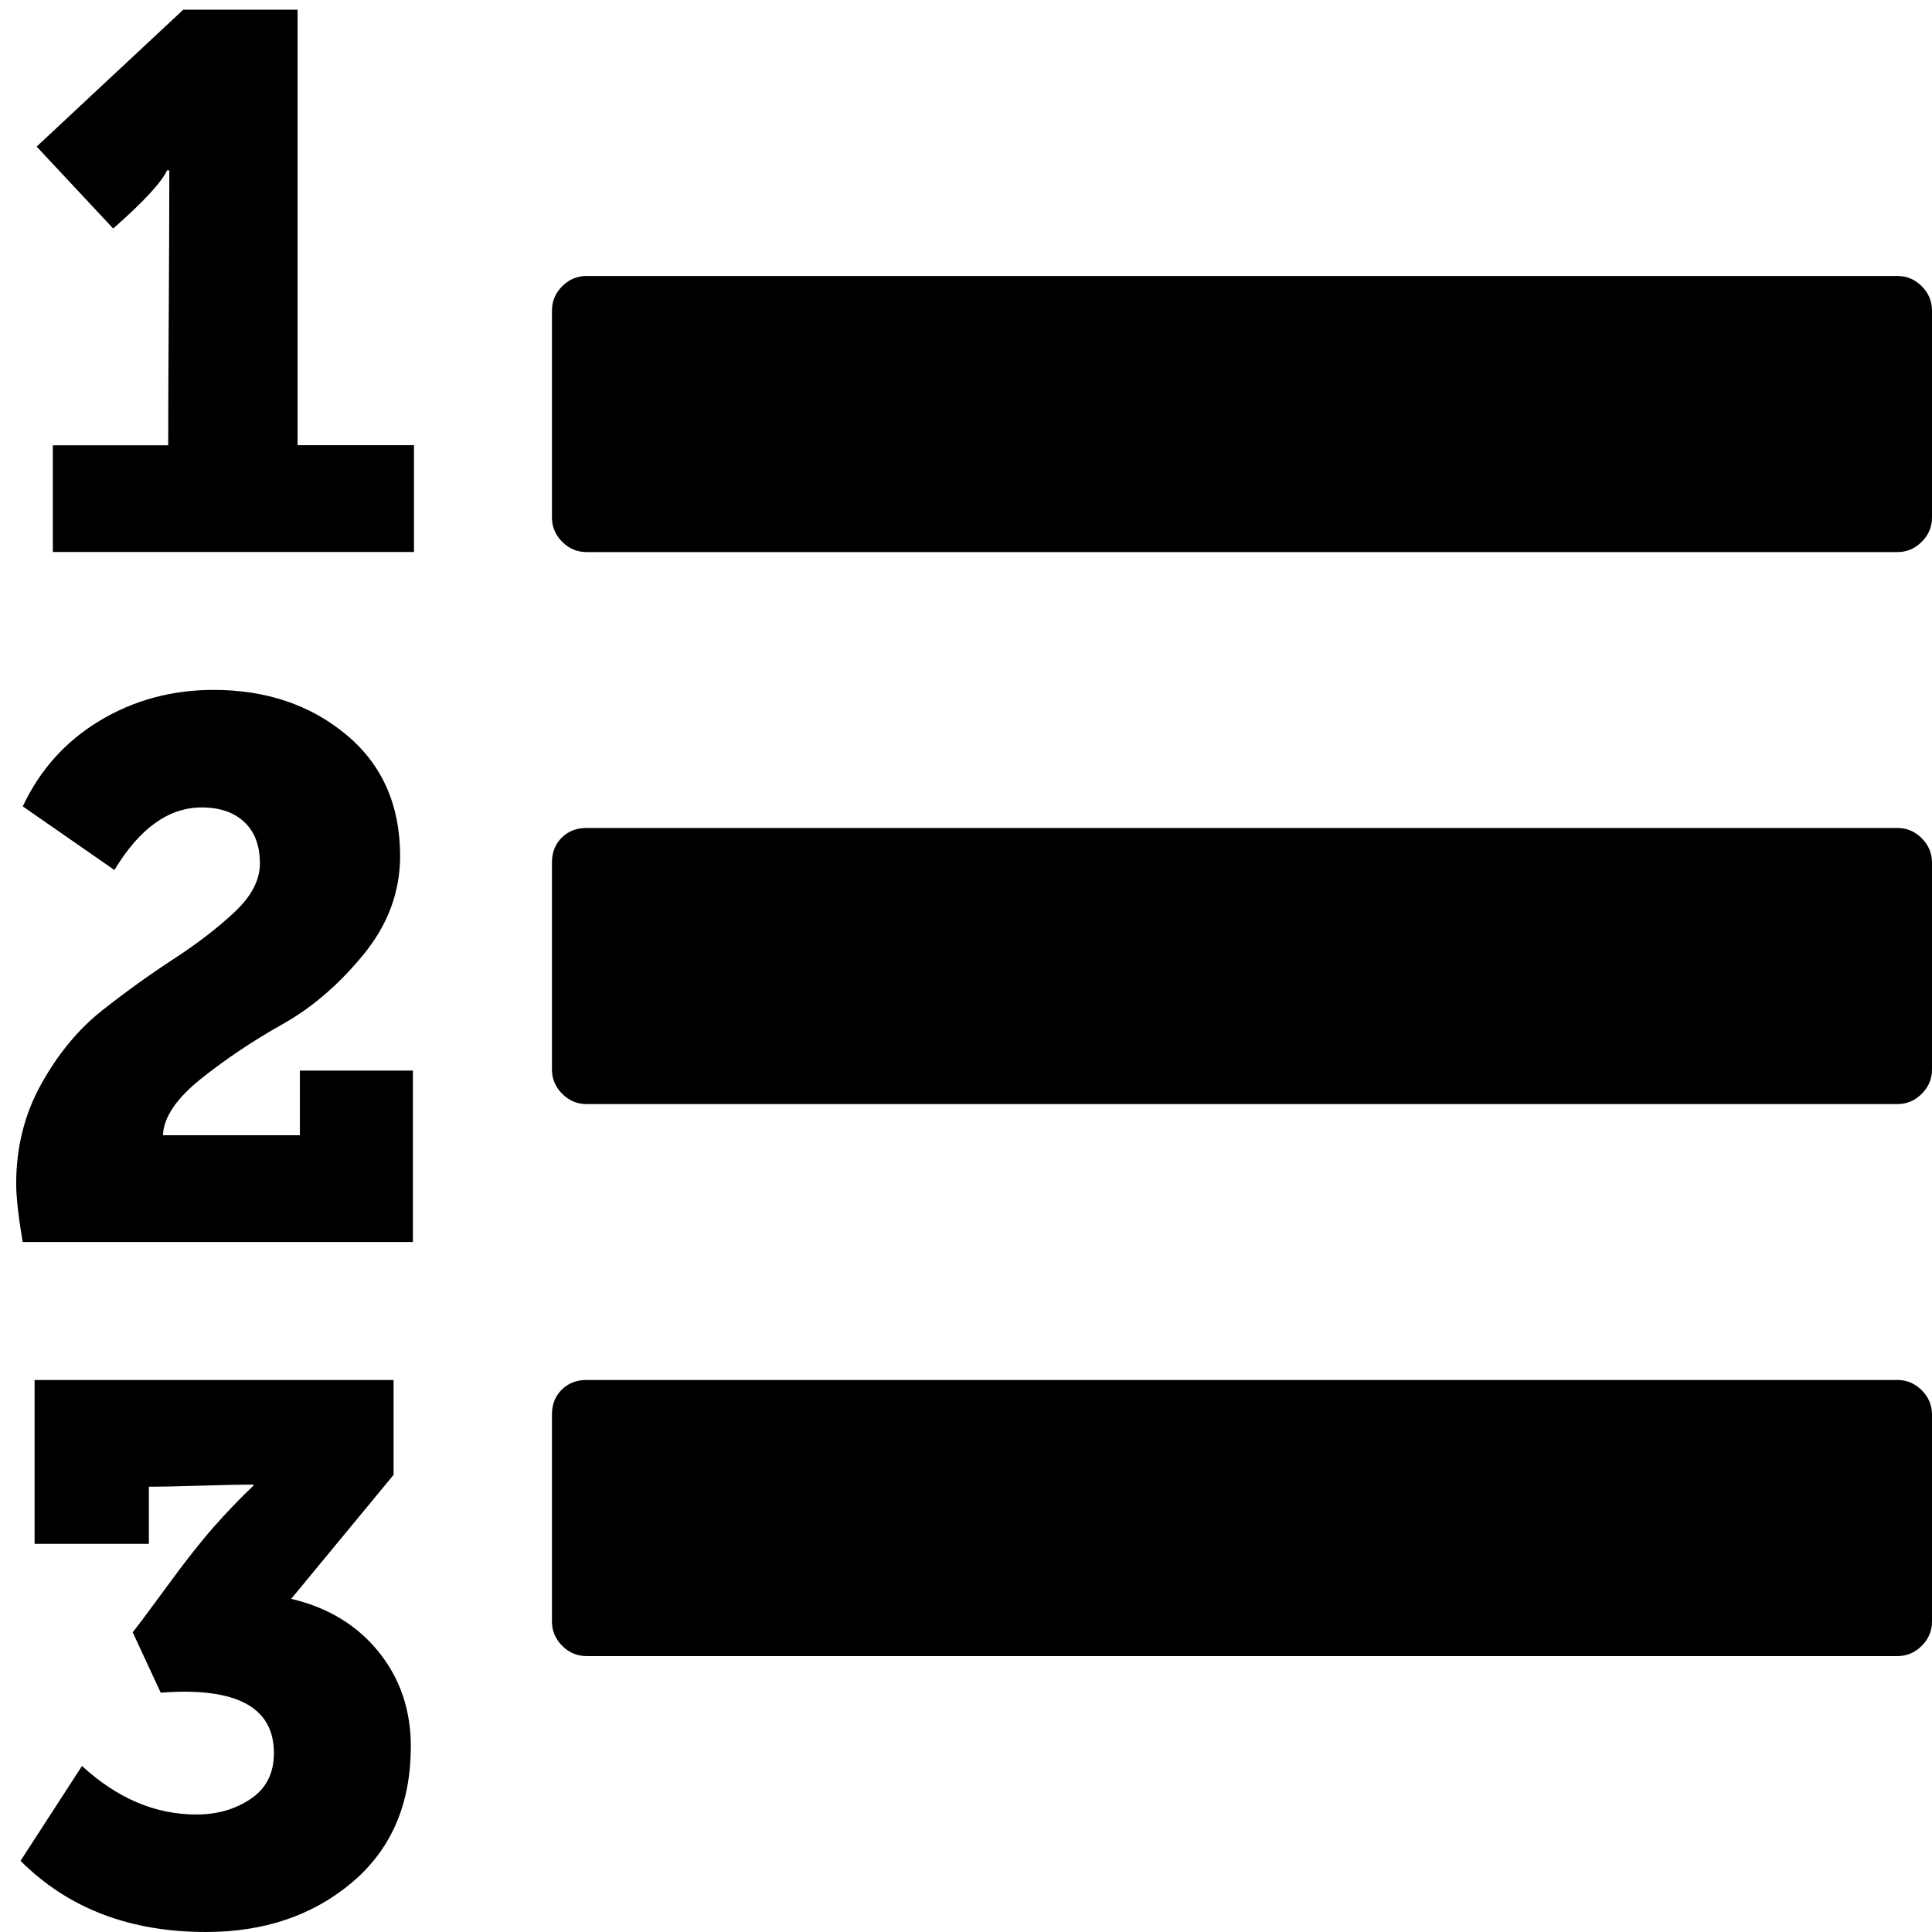
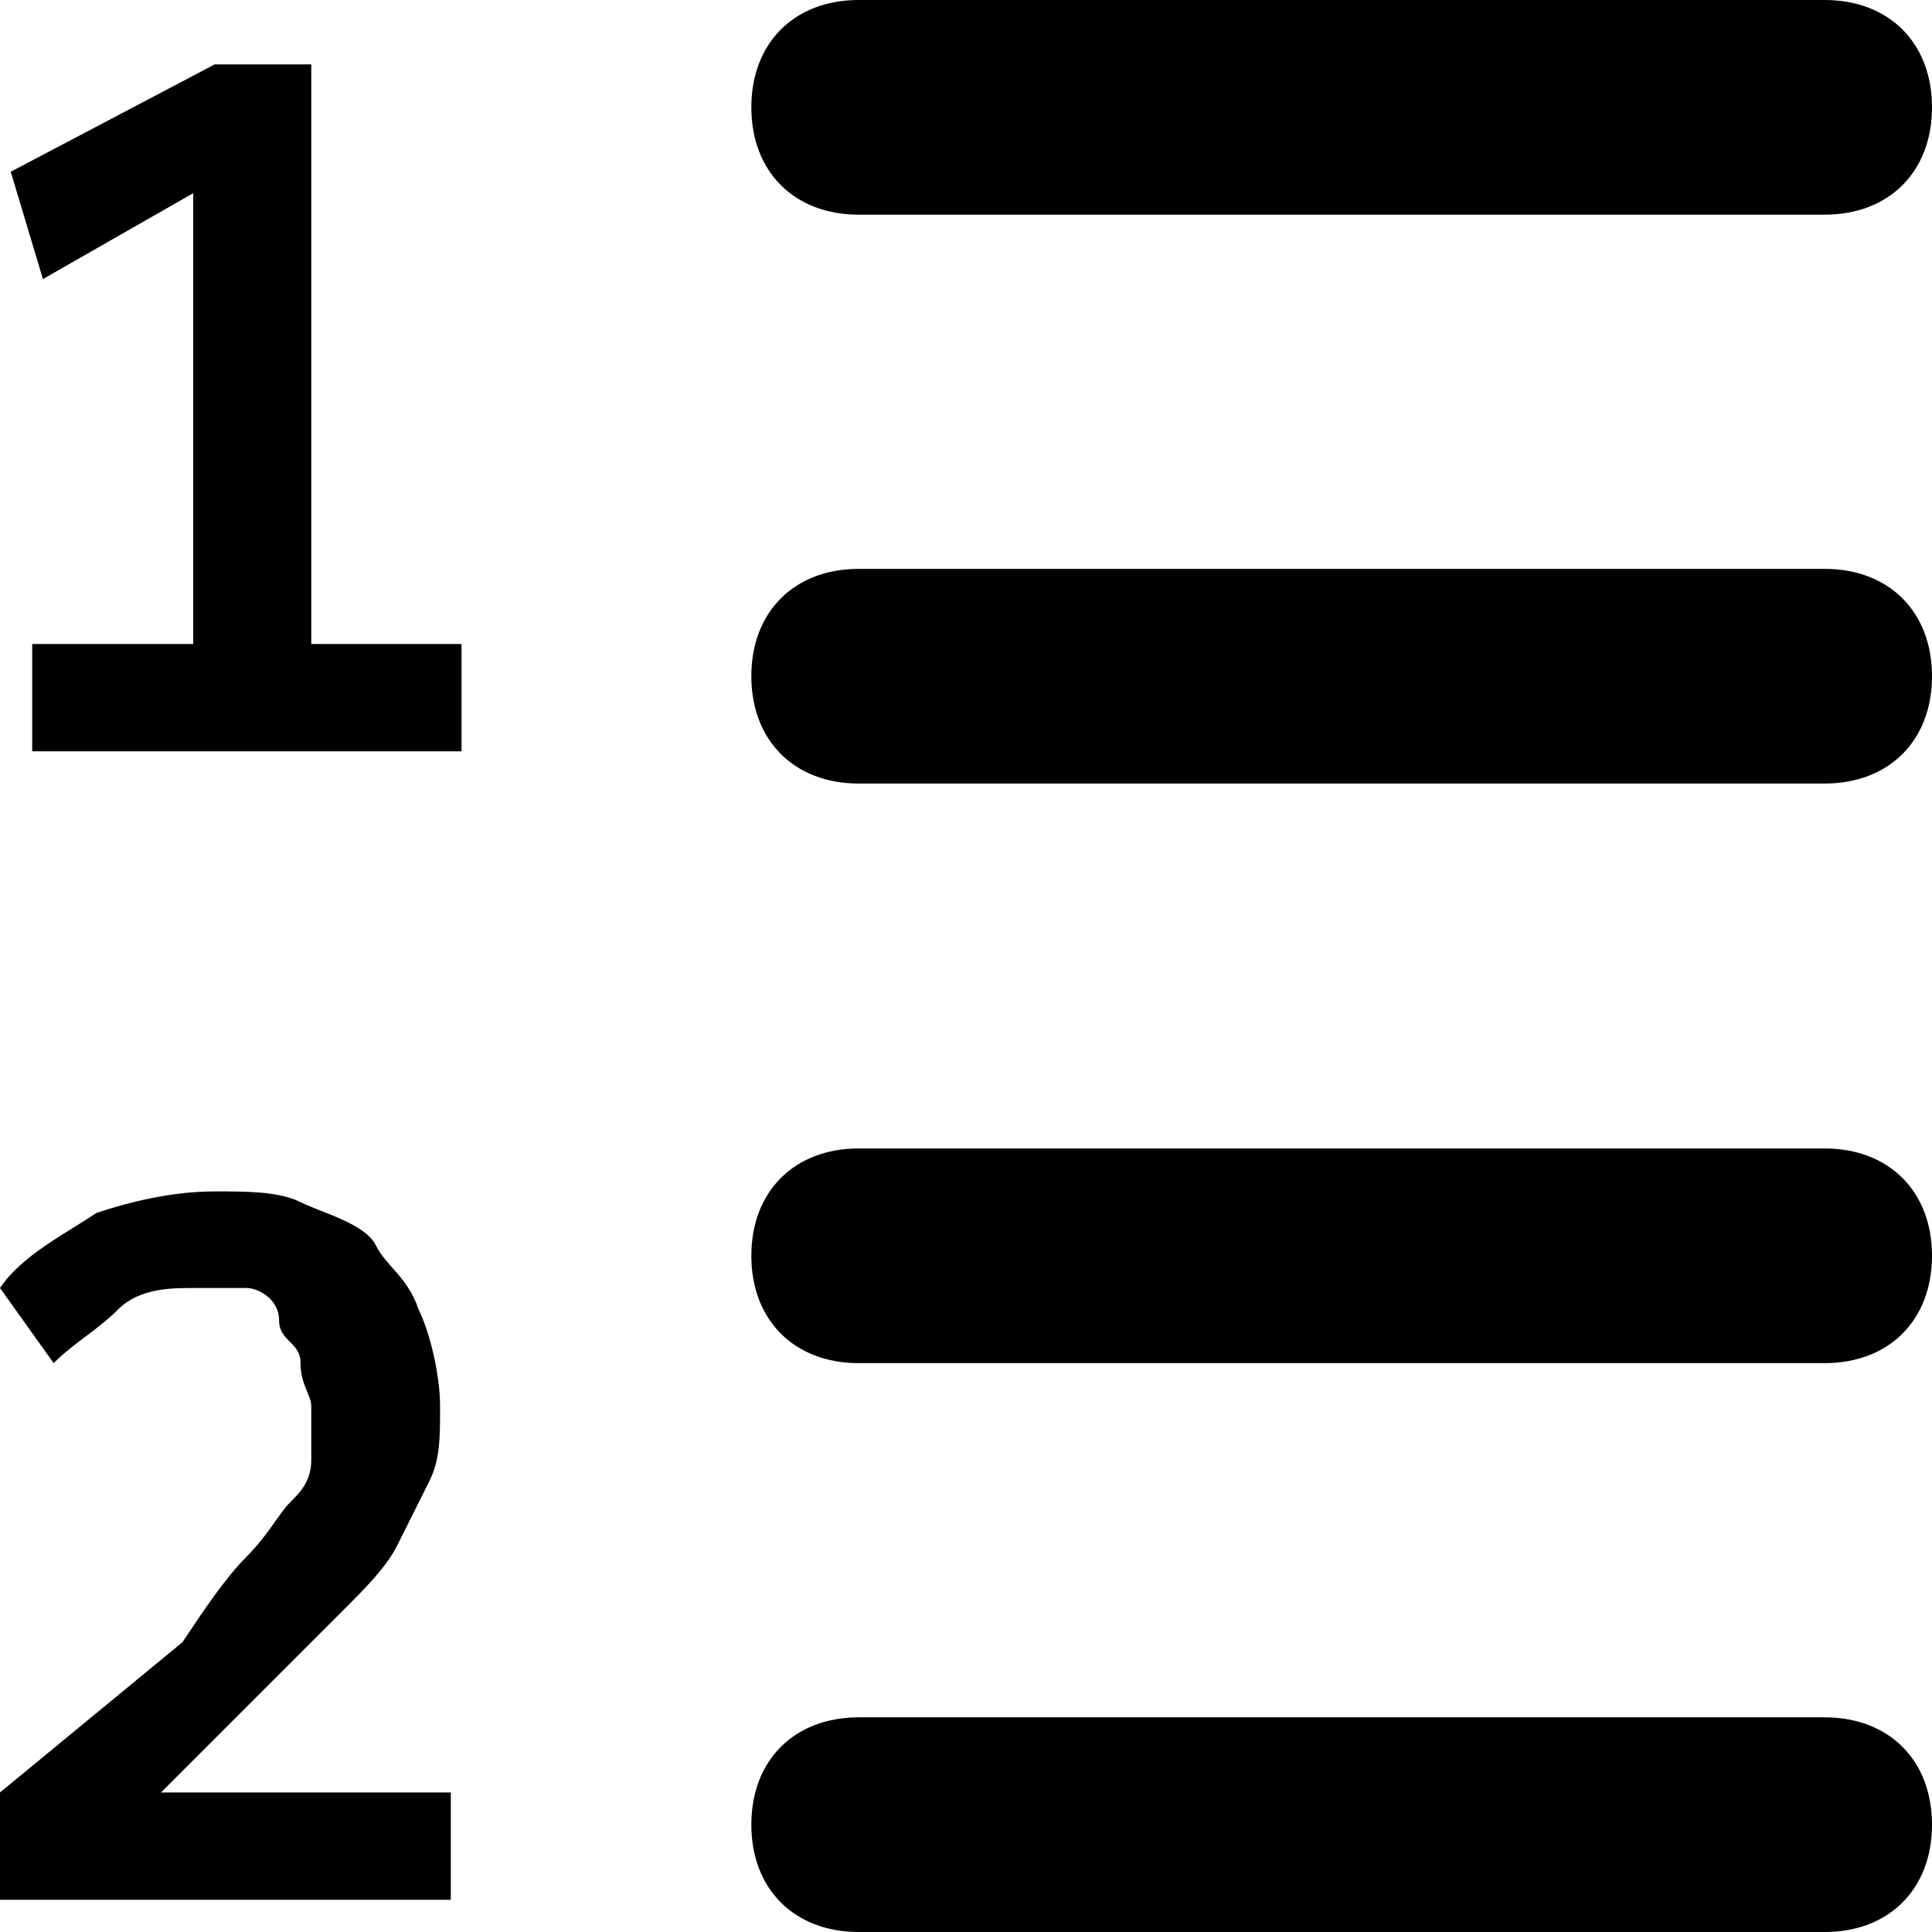
- <svg xmlns="http://www.w3.org/2000/svg" t="1512976437363" class="icon" style="" viewBox="0 0 1024 1024" version="1.1" p-id="7149" width="128" height="128">
+ <svg xmlns="http://www.w3.org/2000/svg" t="1513676789142" class="icon" style="" viewBox="0 0 1024 1024" version="1.1" p-id="8771" width="32" height="32">
  <defs>
    <style type="text/css" />
  </defs>
-   <path d="M217.728 925.728q0 45.728-31.136 72T109.152 1024Q48.576 1024 10.88 986.272l32.576-50.272q28 25.728 60.576 25.728 16.576 0 28.864-8.288t12.288-24.288q0-36.576-60-32l-14.848-32q4.576-5.728 18.56-24.864t24.288-30.848 21.152-22.016v-0.576q-9.152 0-27.712 0.576t-27.712 0.576v30.272H18.336v-86.848h190.272v50.272l-54.272 65.728q29.152 6.848 46.272 28t17.152 50.272z m1.12-358.304v90.848H12q-3.424-20.576-3.424-30.848 0-29.152 13.44-53.152t32.288-38.848 37.728-27.136 32.288-24.864 13.44-25.728q0-14.272-8.288-22.016t-22.56-7.712q-26.272 0-46.272 33.152L12.064 427.392q13.728-29.152 40.864-45.44t60.288-16.288q41.728 0 70.272 23.712t28.576 64.288q0 28.576-19.424 52.288t-42.848 36.864-43.136 28.864-20.288 30.016h72.576v-34.272h60zM1024 749.728v109.728q0 7.424-5.44 12.864t-12.864 5.44H310.848q-7.424 0-12.864-5.44t-5.44-12.864v-109.728q0-8 5.152-13.152t13.152-5.152h694.848q7.424 0 12.864 5.44t5.44 12.864zM219.424 236v56.576H28V236h61.152q0-23.424 0.288-69.44t0.288-69.44v-6.848h-1.152q-4.576 9.728-28.576 30.848L19.424 77.696 97.152 5.12h60.576v230.848h61.728zM1024 457.152v109.728q0 7.424-5.44 12.864t-12.864 5.44H310.848q-7.424 0-12.864-5.44t-5.44-12.864v-109.728q0-8 5.152-13.152t13.152-5.152h694.848q7.424 0 12.864 5.44t5.44 12.864z m0-292.576v109.728q0 7.424-5.44 12.864t-12.864 5.44H310.848q-7.424 0-12.864-5.44t-5.44-12.864V164.576q0-7.424 5.44-12.864t12.864-5.44h694.848q7.424 0 12.864 5.44t5.44 12.864z" fill="" p-id="7150" />
+   <path d="M455.111 113.778l512 0c34.133 0 56.889-22.756 56.889-56.889 0-34.133-22.756-56.889-56.889-56.889L455.111 0C420.978 0 398.222 22.756 398.222 56.889 398.222 91.022 420.978 113.778 455.111 113.778z" p-id="8772" />
+   <path d="M967.111 301.511 455.111 301.511c-34.133 0-56.889 22.756-56.889 56.889s22.756 56.889 56.889 56.889l512 0c34.133 0 56.889-22.756 56.889-56.889S1001.244 301.511 967.111 301.511z" p-id="8773" />
+   <path d="M967.111 608.711 455.111 608.711c-34.133 0-56.889 22.756-56.889 56.889 0 34.133 22.756 56.889 56.889 56.889l512 0c34.133 0 56.889-22.756 56.889-56.889C1024 631.467 1001.244 608.711 967.111 608.711z" p-id="8774" />
+   <path d="M967.111 910.222 455.111 910.222c-34.133 0-56.889 22.756-56.889 56.889 0 34.133 22.756 56.889 56.889 56.889l512 0c34.133 0 56.889-22.756 56.889-56.889C1024 932.978 1001.244 910.222 967.111 910.222z" p-id="8775" />
+   <path d="M164.978 34.133 113.778 34.133 5.689 91.022 22.756 147.911 102.4 102.4 102.4 341.333 17.067 341.333 17.067 398.222 244.622 398.222 244.622 341.333 164.978 341.333Z" p-id="8776" />
+   <path d="M142.222 893.156C153.6 881.778 170.667 864.711 182.044 853.333c11.378-11.378 22.756-22.756 28.444-34.133 5.689-11.378 11.378-22.756 17.067-34.133s5.689-22.756 5.689-39.822c0-17.067-5.689-39.822-11.378-51.2-5.689-17.067-17.067-22.756-22.756-34.133S170.667 642.844 159.289 637.156c-11.378-5.689-28.444-5.689-45.511-5.689-22.756 0-45.511 5.689-62.578 11.378-17.067 11.378-39.822 22.756-51.2 39.822l28.444 39.822c11.378-11.378 22.756-17.067 34.133-28.444S91.022 682.667 102.4 682.667C113.778 682.667 125.156 682.667 130.844 682.667s17.067 5.689 17.067 17.067 11.378 11.378 11.378 22.756 5.689 17.067 5.689 22.756c0 11.378 0 17.067 0 28.444S159.289 790.756 153.6 796.444s-11.378 17.067-22.756 28.444S108.089 853.333 96.711 870.4L0 950.044l0 56.889 238.933 0 0-56.889-153.6 0L142.222 893.156z" p-id="8777" />
</svg>
